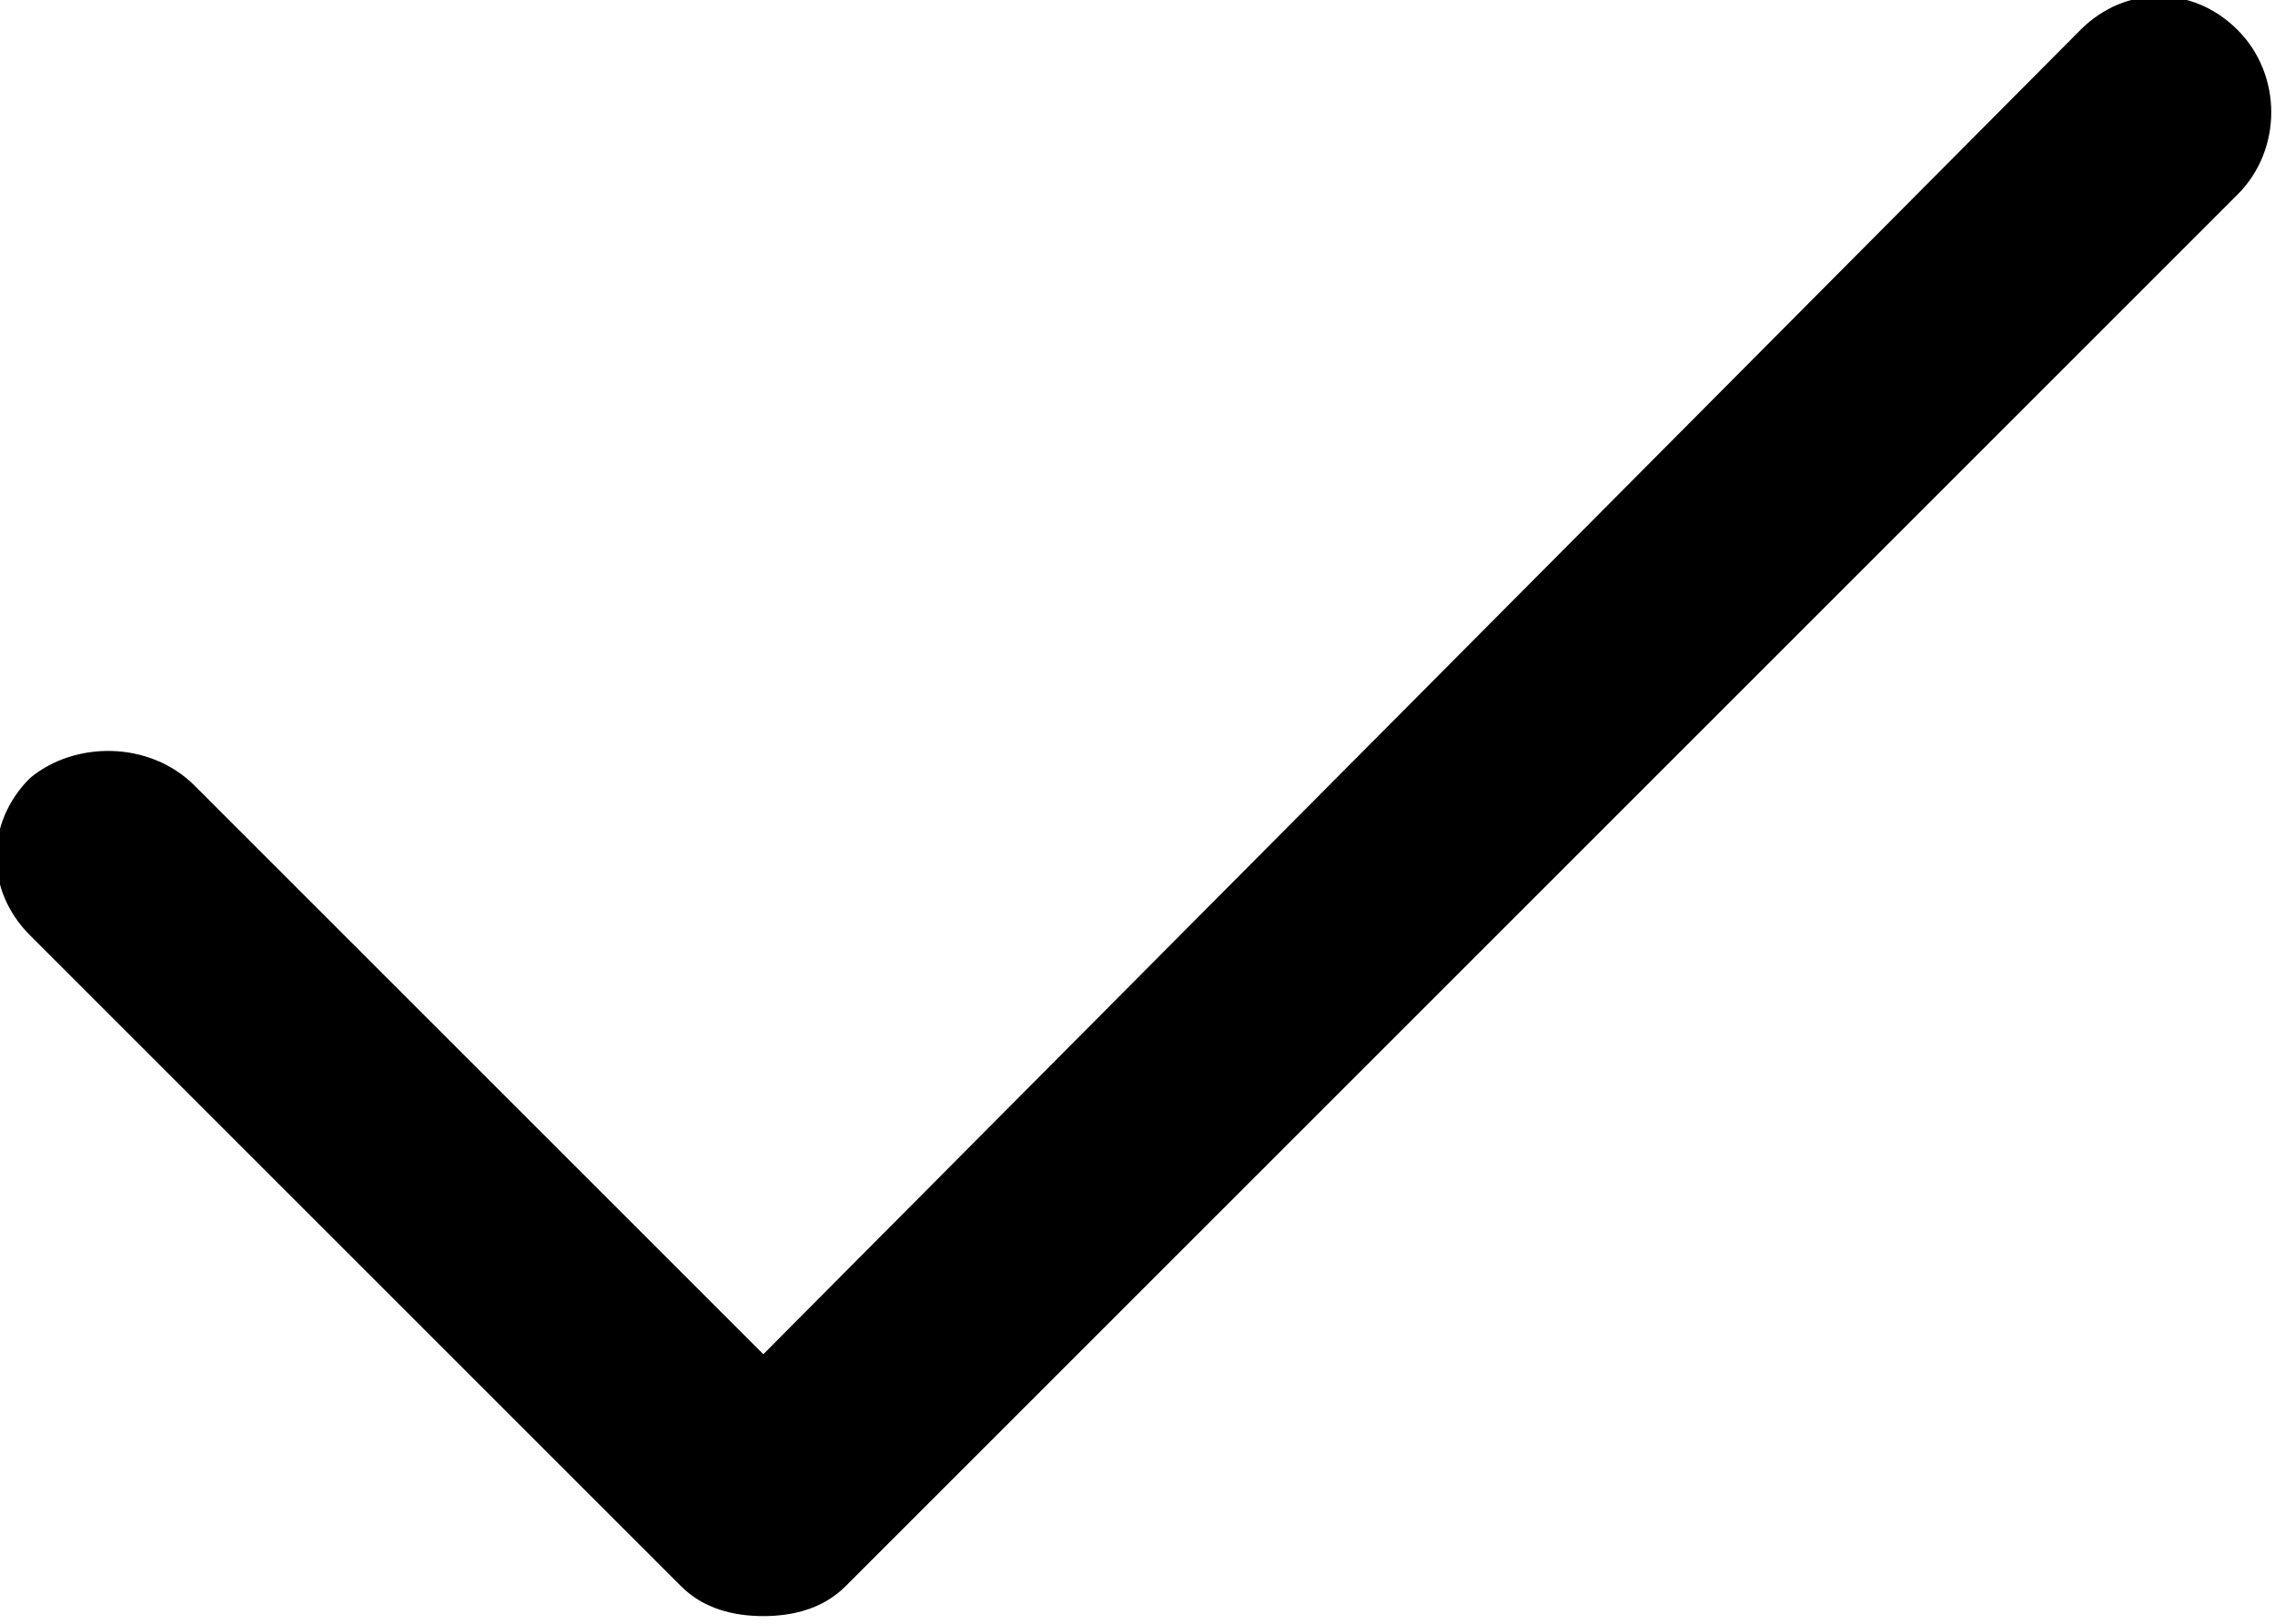
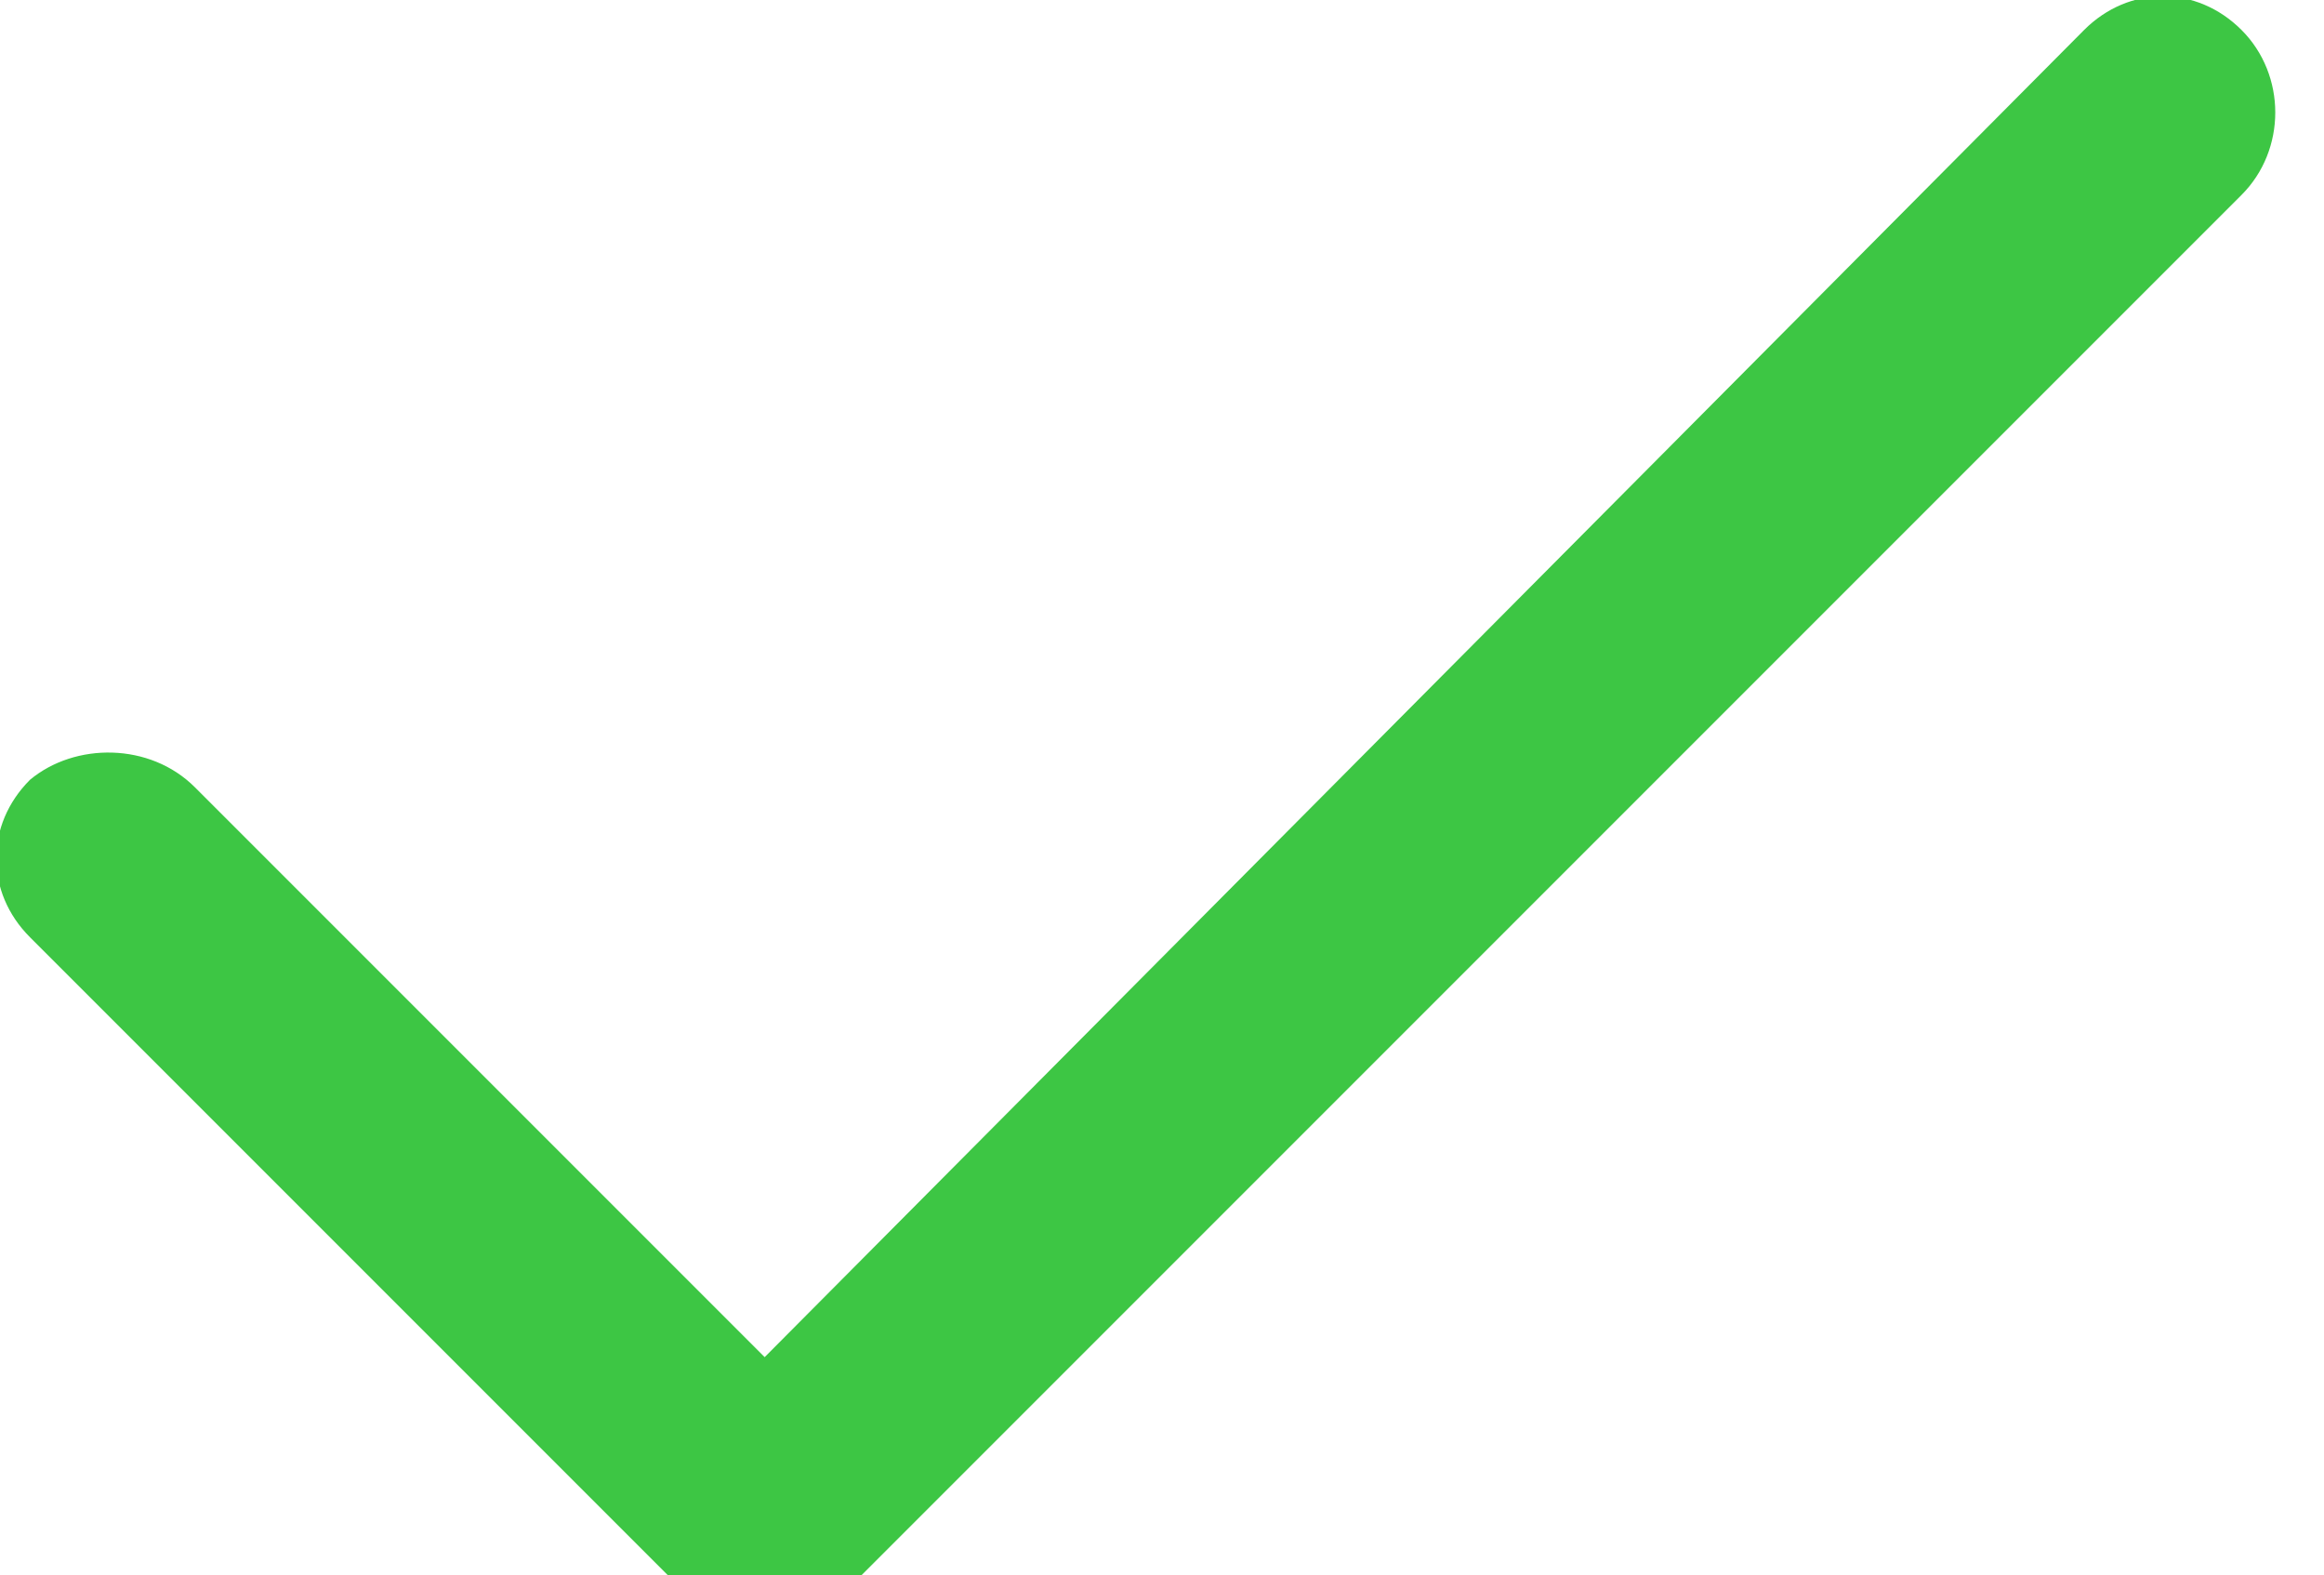
- <svg xmlns="http://www.w3.org/2000/svg" version="1.1" id="Layer_1" x="0" y="0" viewBox="0 0 30.4 21.7" xml:space="preserve">
-   <path d="M29.9.4c-.6-.6-1.5-.6-2.1 0L10.2 18.1l-7.6-7.6C2 9.9 1 9.9.4 10.4c-.6.6-.6 1.5 0 2.1l8.7 8.7c.3.3.7.4 1.1.4.4 0 .8-.1 1.1-.4L29.9 2.6c.6-.6.6-1.6 0-2.2z" />
+ <svg xmlns="http://www.w3.org/2000/svg" version="1.1" id="Layer_1" x="0" y="0" viewBox="0 0 31 21" xml:space="preserve">
+   <path d="M29.9.4c-.6-.6-1.5-.6-2.1 0L10.2 18.1l-7.6-7.6C2 9.9 1 9.9.4 10.4c-.6.6-.6 1.5 0 2.1l8.7 8.7c.3.3.7.4 1.1.4.4 0 .8-.1 1.1-.4L29.9 2.6c.6-.6.6-1.6 0-2.2z" fill="#3dc644" />
</svg>
